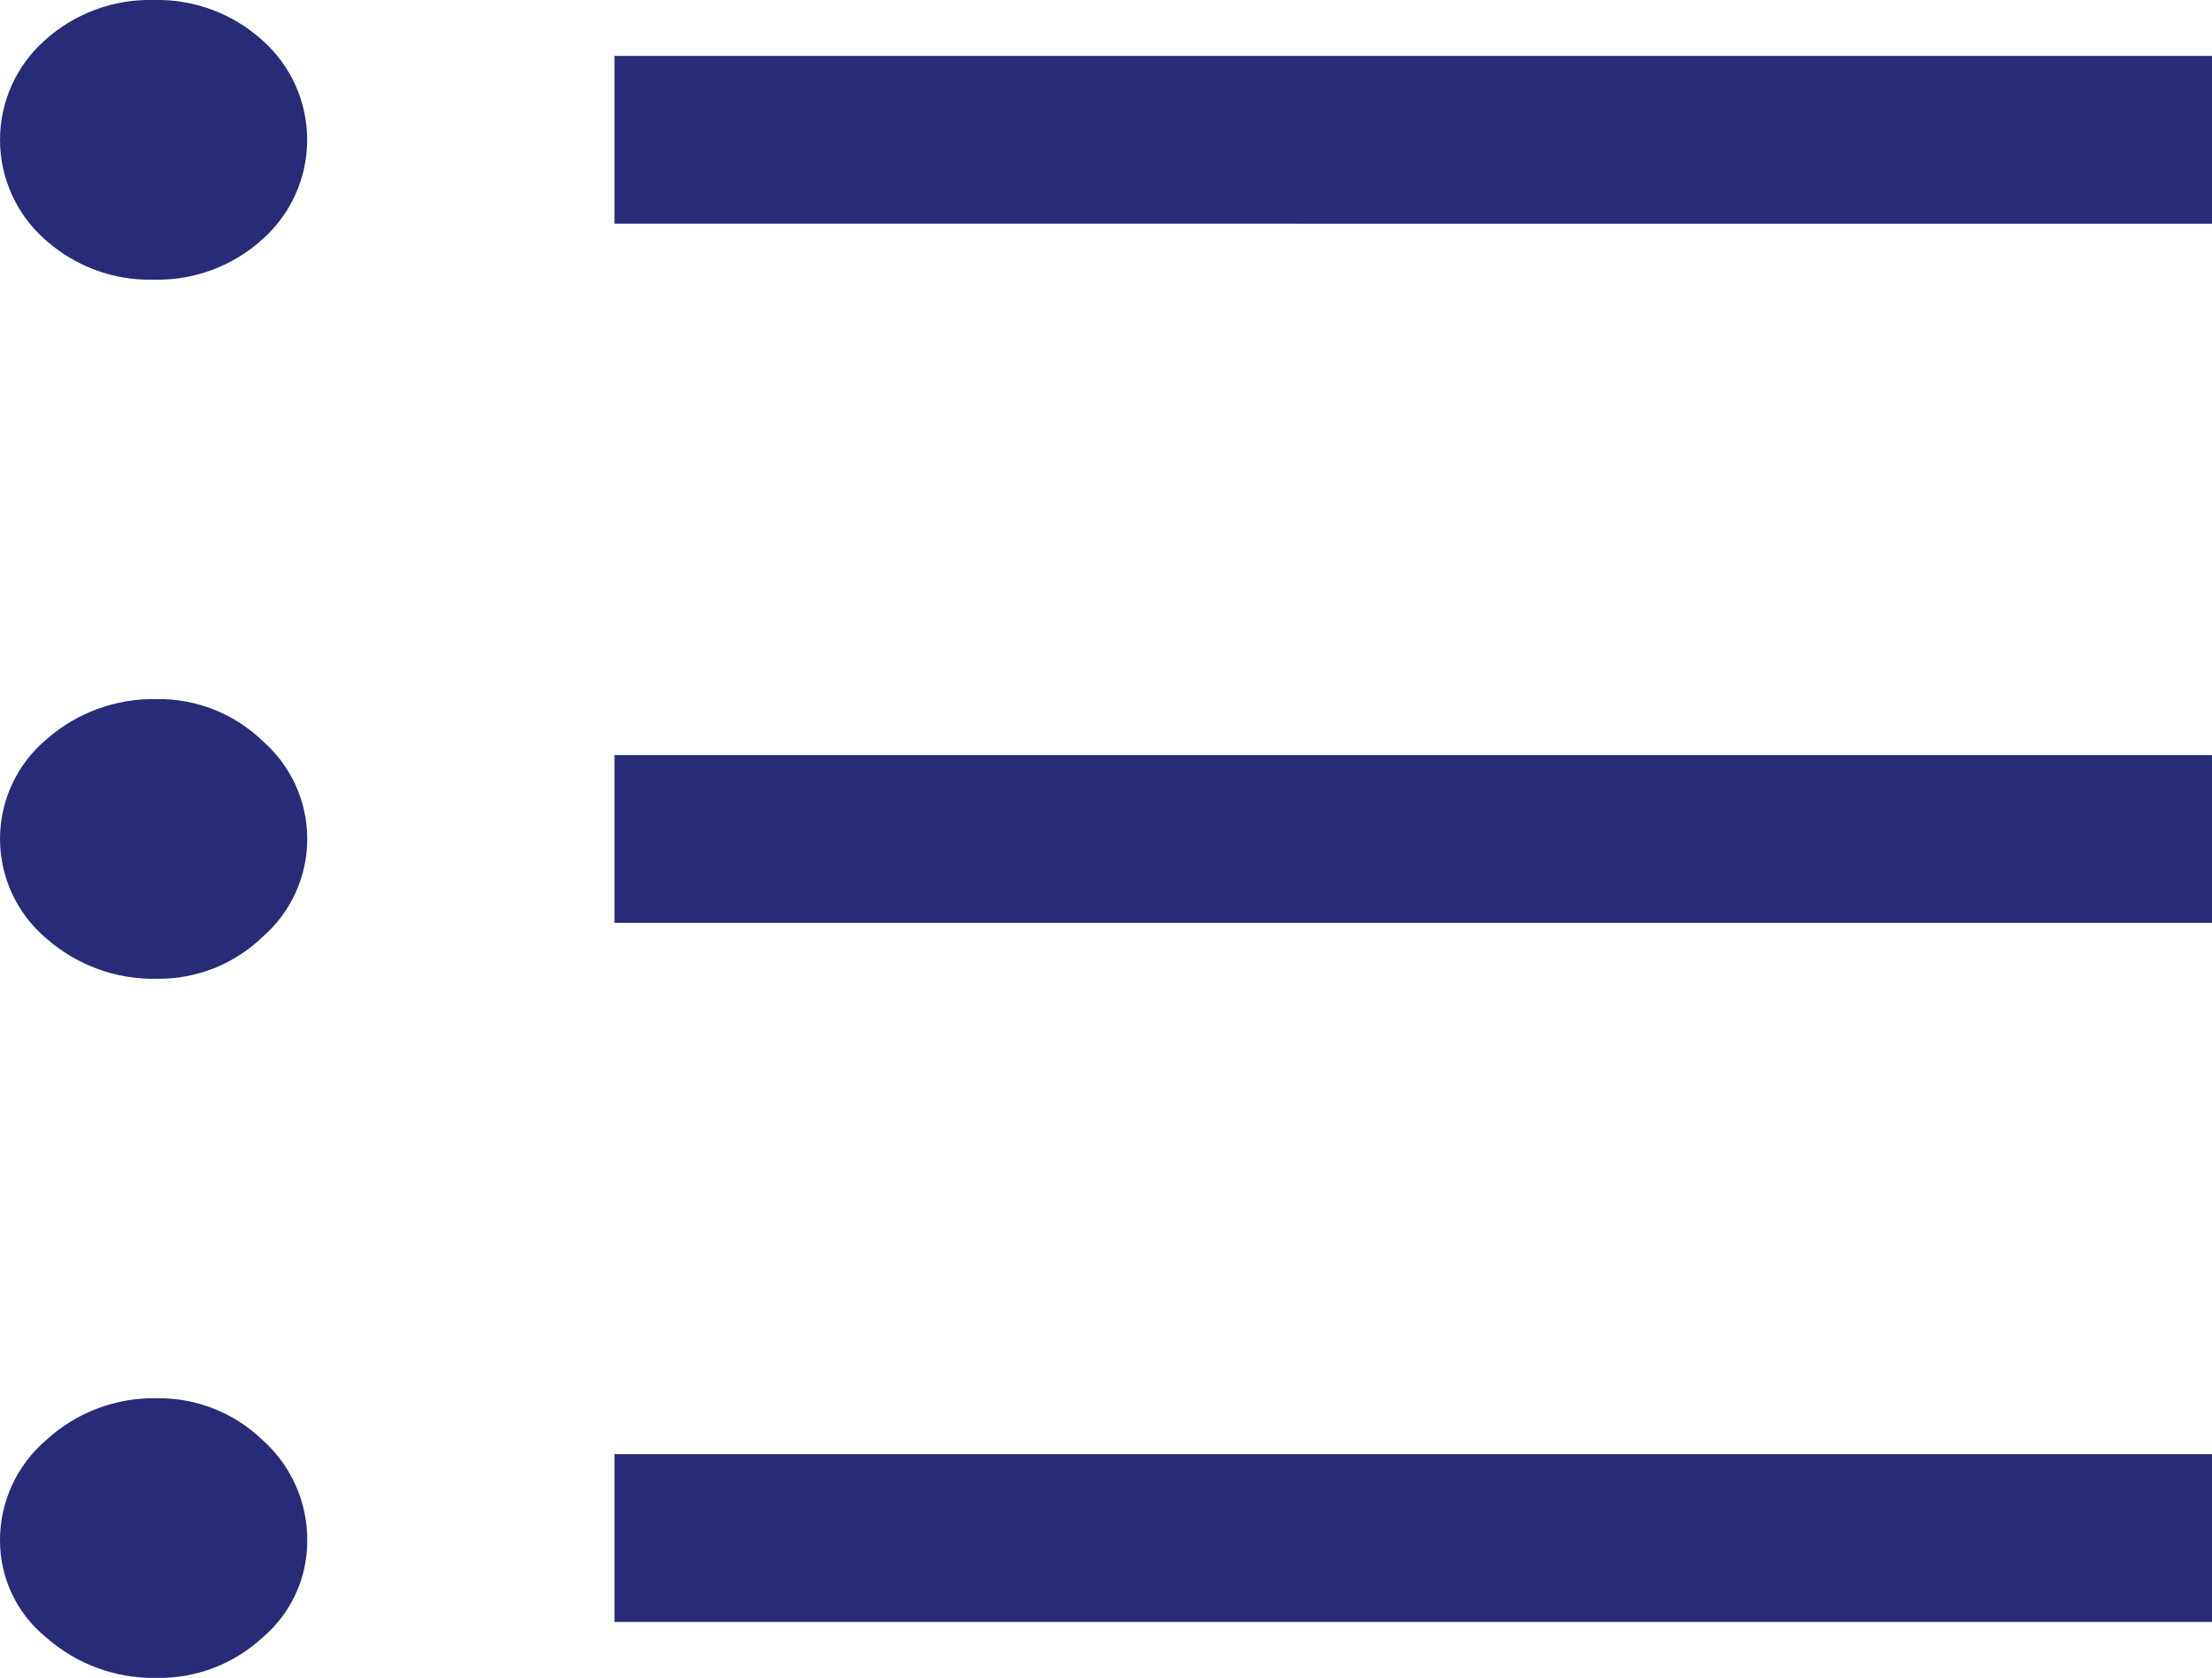
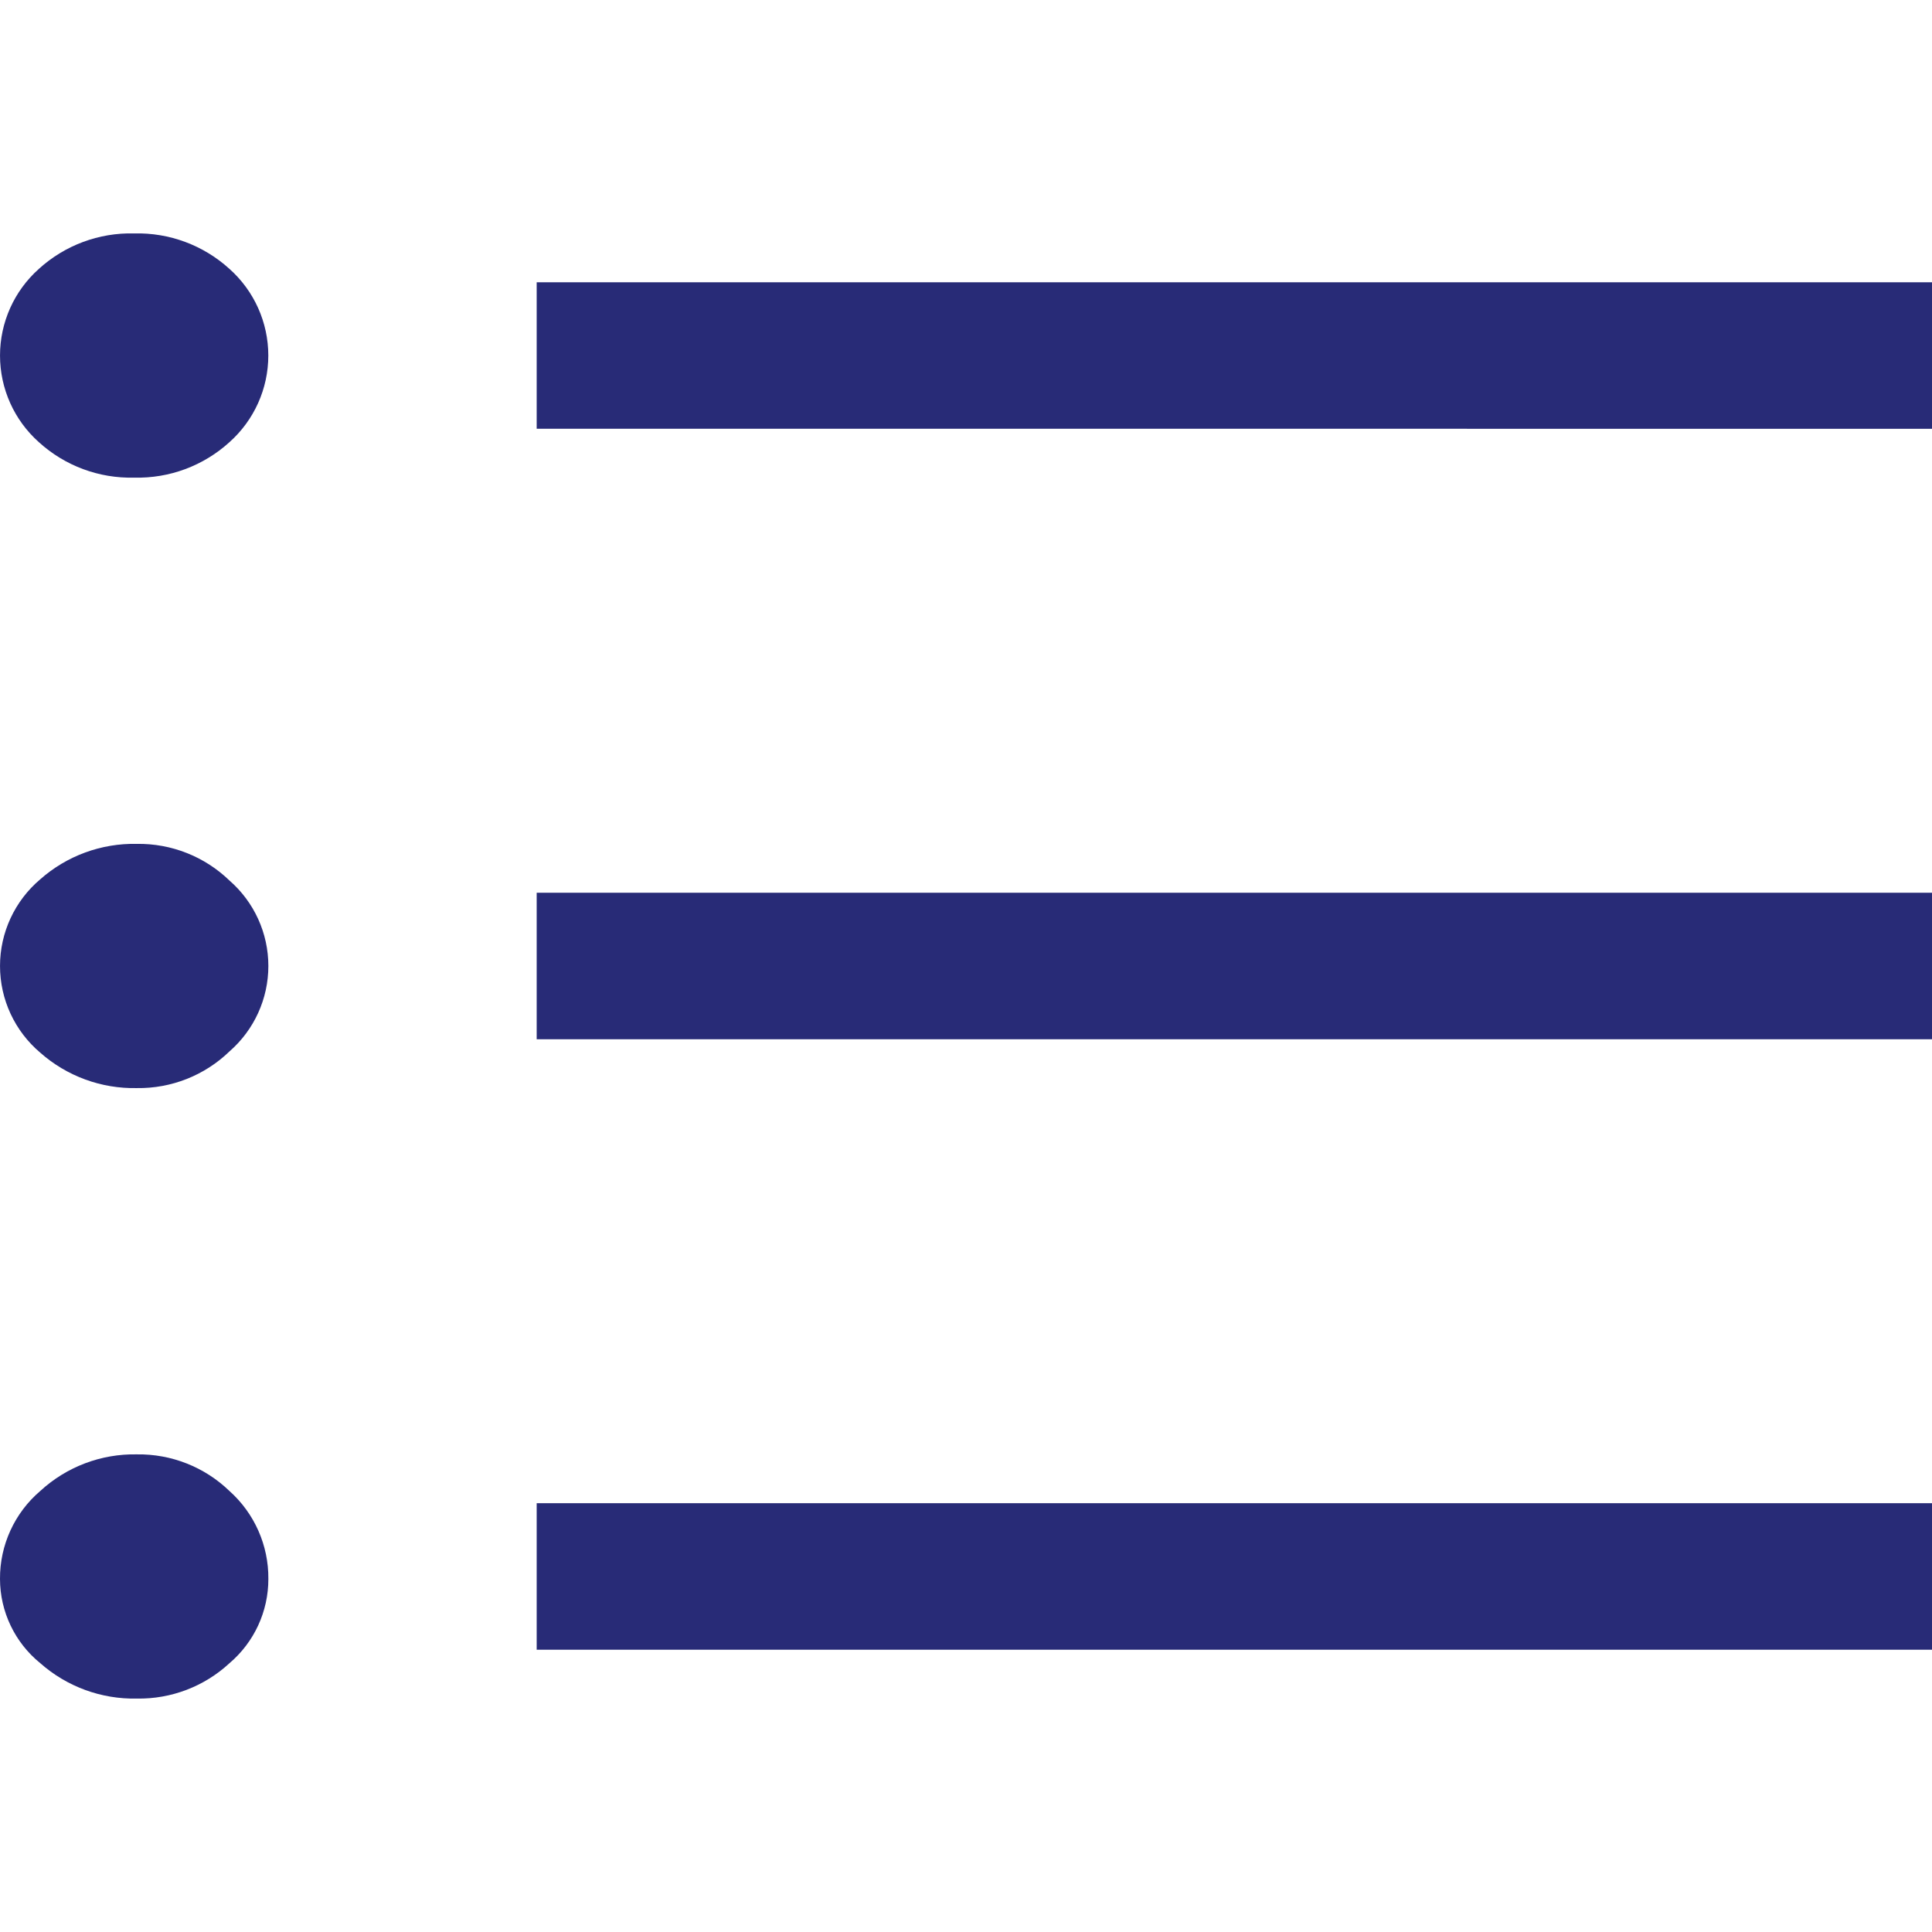
- <svg xmlns="http://www.w3.org/2000/svg" width="59.575" height="45.179" viewBox="0 0 59.575 45.179">
+ <svg xmlns="http://www.w3.org/2000/svg" width="40" height="40" viewBox="0 0 59.575 45.179">
  <path id="format_list_bulleted_FILL0_wght400_GRAD0_opsz48" d="M10.22,35.354a4.357,4.357,0,0,1-2.979-1.092,3.5,3.5,0,0,1,0-5.346,4.356,4.356,0,0,1,2.979-1.092,4.022,4.022,0,0,1,2.855,1.129,3.494,3.494,0,0,1,0,5.271A4.022,4.022,0,0,1,10.22,35.354ZM10.137,16.53A4.205,4.205,0,0,1,7.2,15.438a3.578,3.578,0,0,1,0-5.346A4.205,4.205,0,0,1,10.137,9a4.205,4.205,0,0,1,2.937,1.092,3.578,3.578,0,0,1,0,5.346A4.205,4.205,0,0,1,10.137,16.53Zm.083,37.649a4.356,4.356,0,0,1-2.979-1.092A3.352,3.352,0,0,1,6,50.489a3.539,3.539,0,0,1,1.241-2.711,4.272,4.272,0,0,1,2.979-1.129,4.022,4.022,0,0,1,2.855,1.129,3.592,3.592,0,0,1,1.2,2.711,3.4,3.4,0,0,1-1.2,2.6A4.1,4.1,0,0,1,10.22,54.179Zm12.329-1.506V48.155H65.575v4.518Zm0-18.825V29.331H65.575v4.518Zm0-18.825V10.506H65.575v4.518Z" transform="translate(-6 -9)" fill="#282b77" />
</svg>
